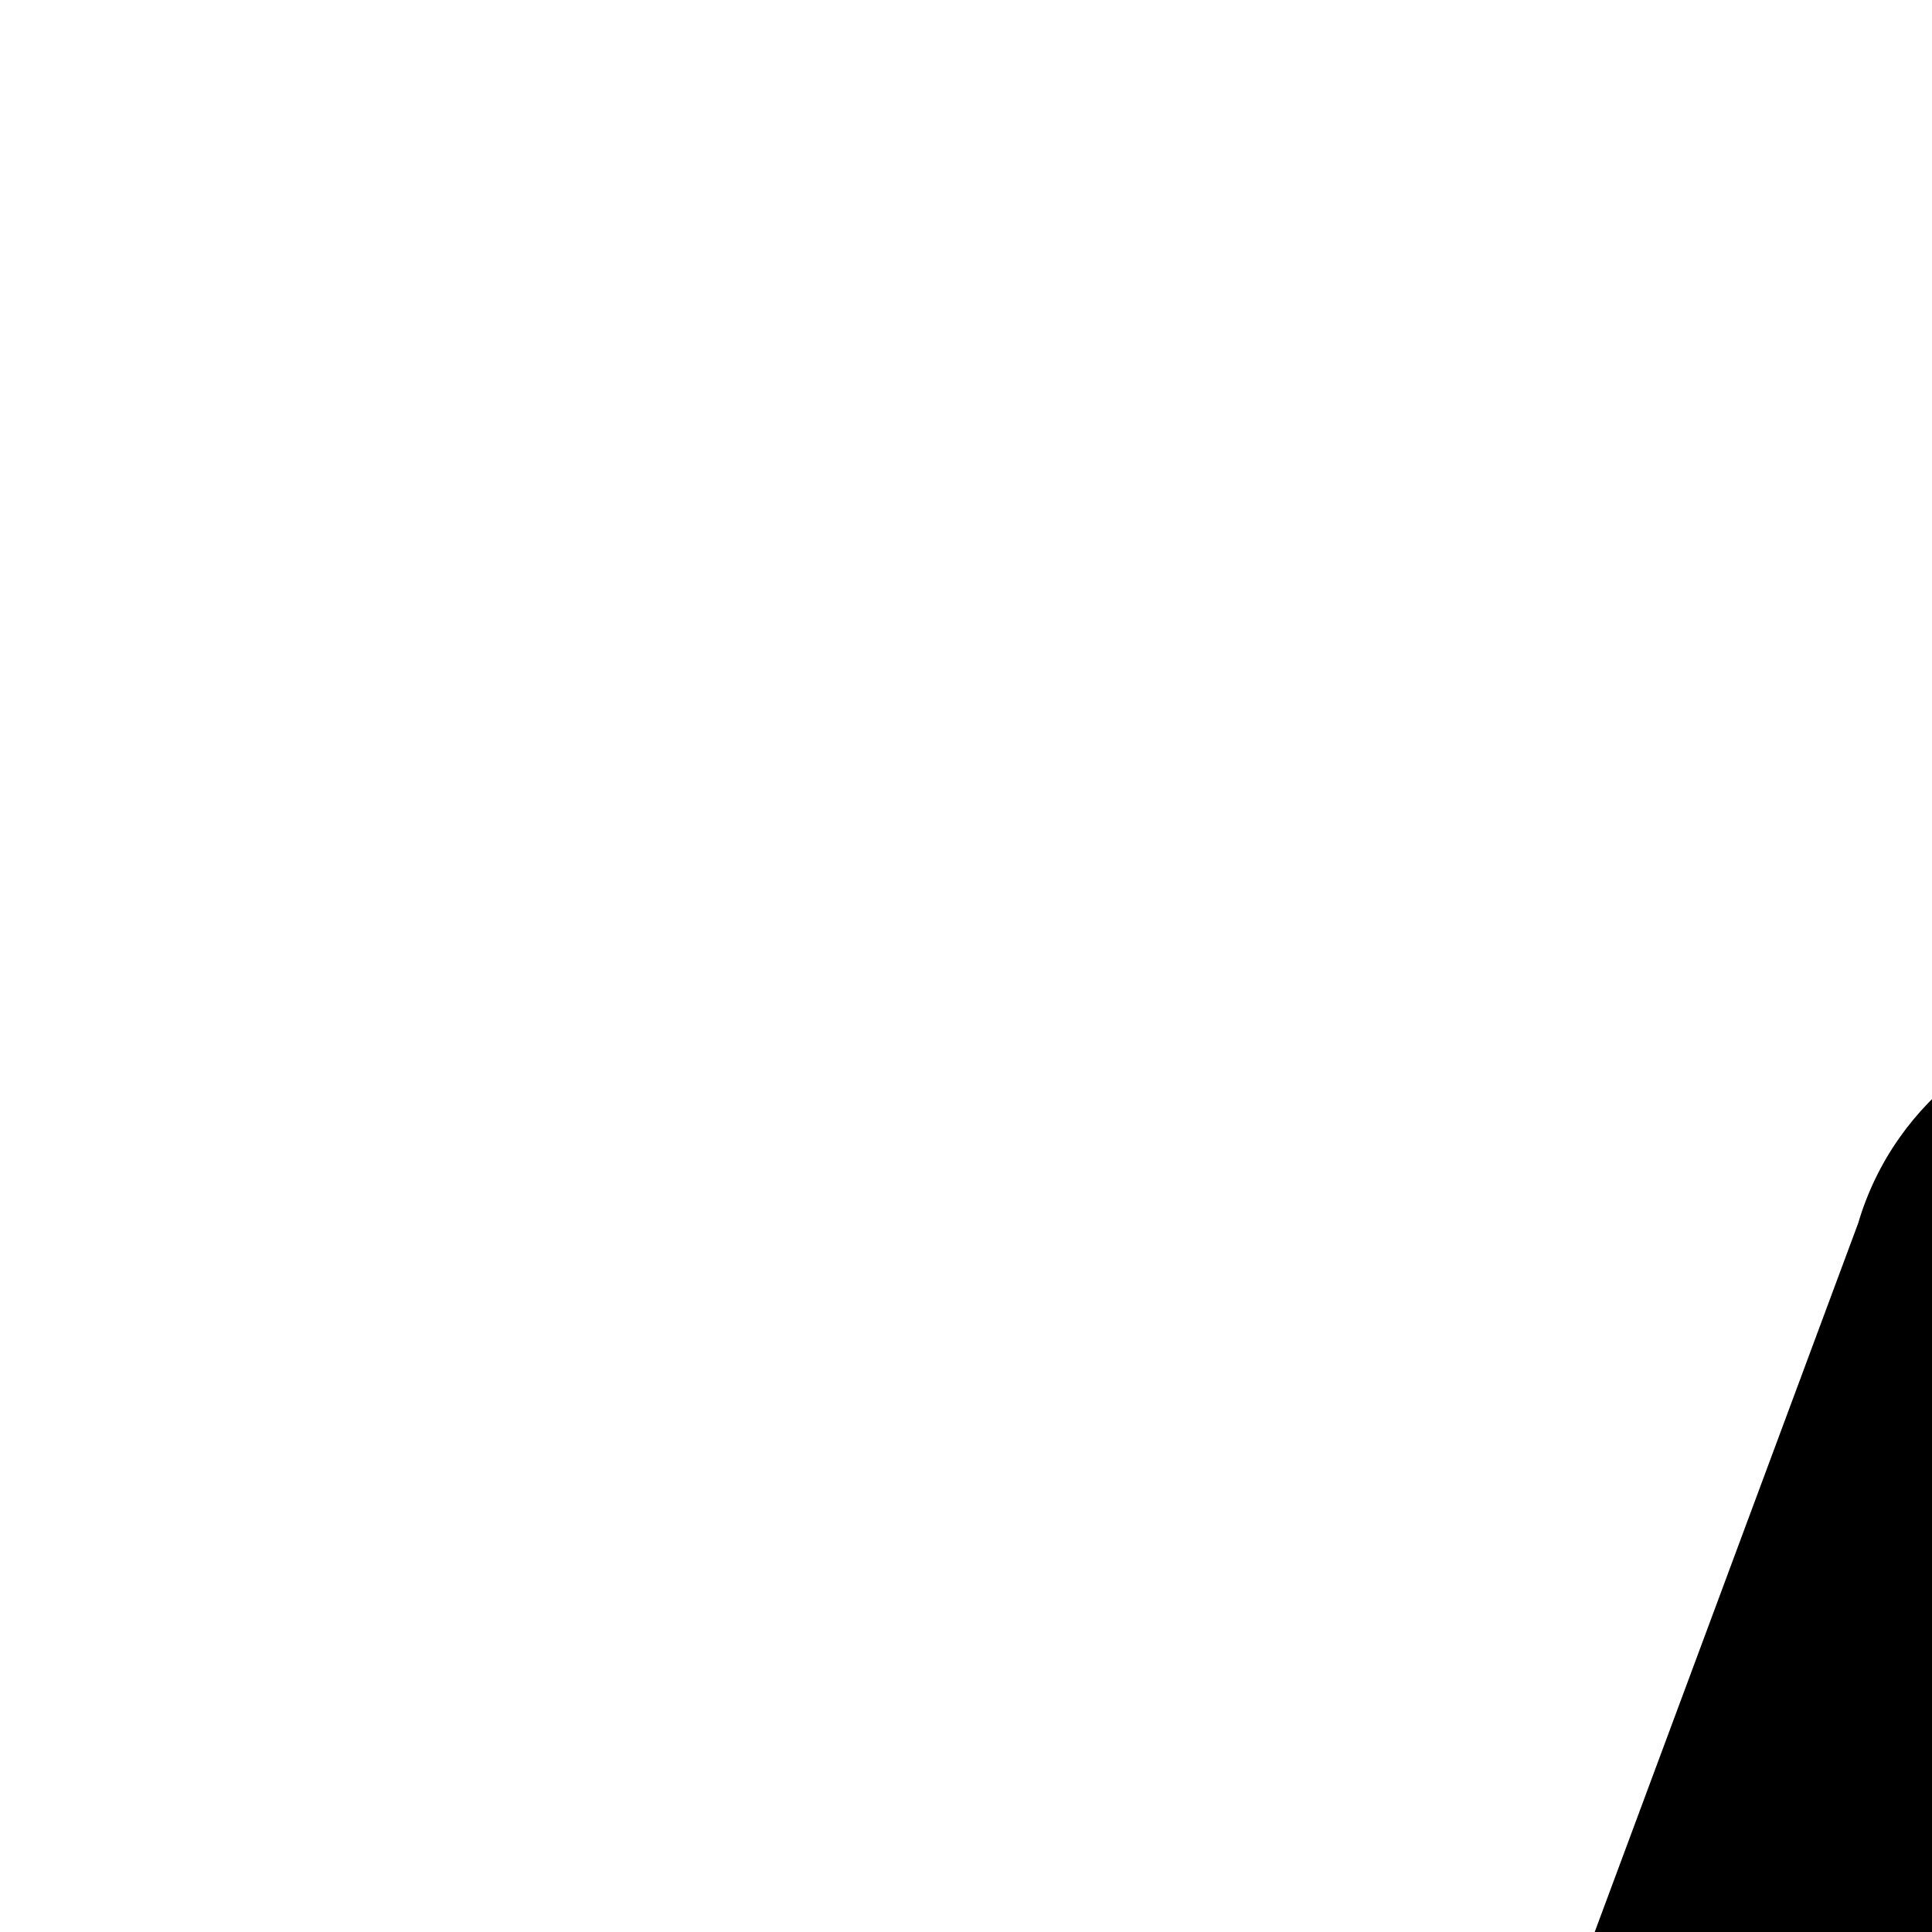
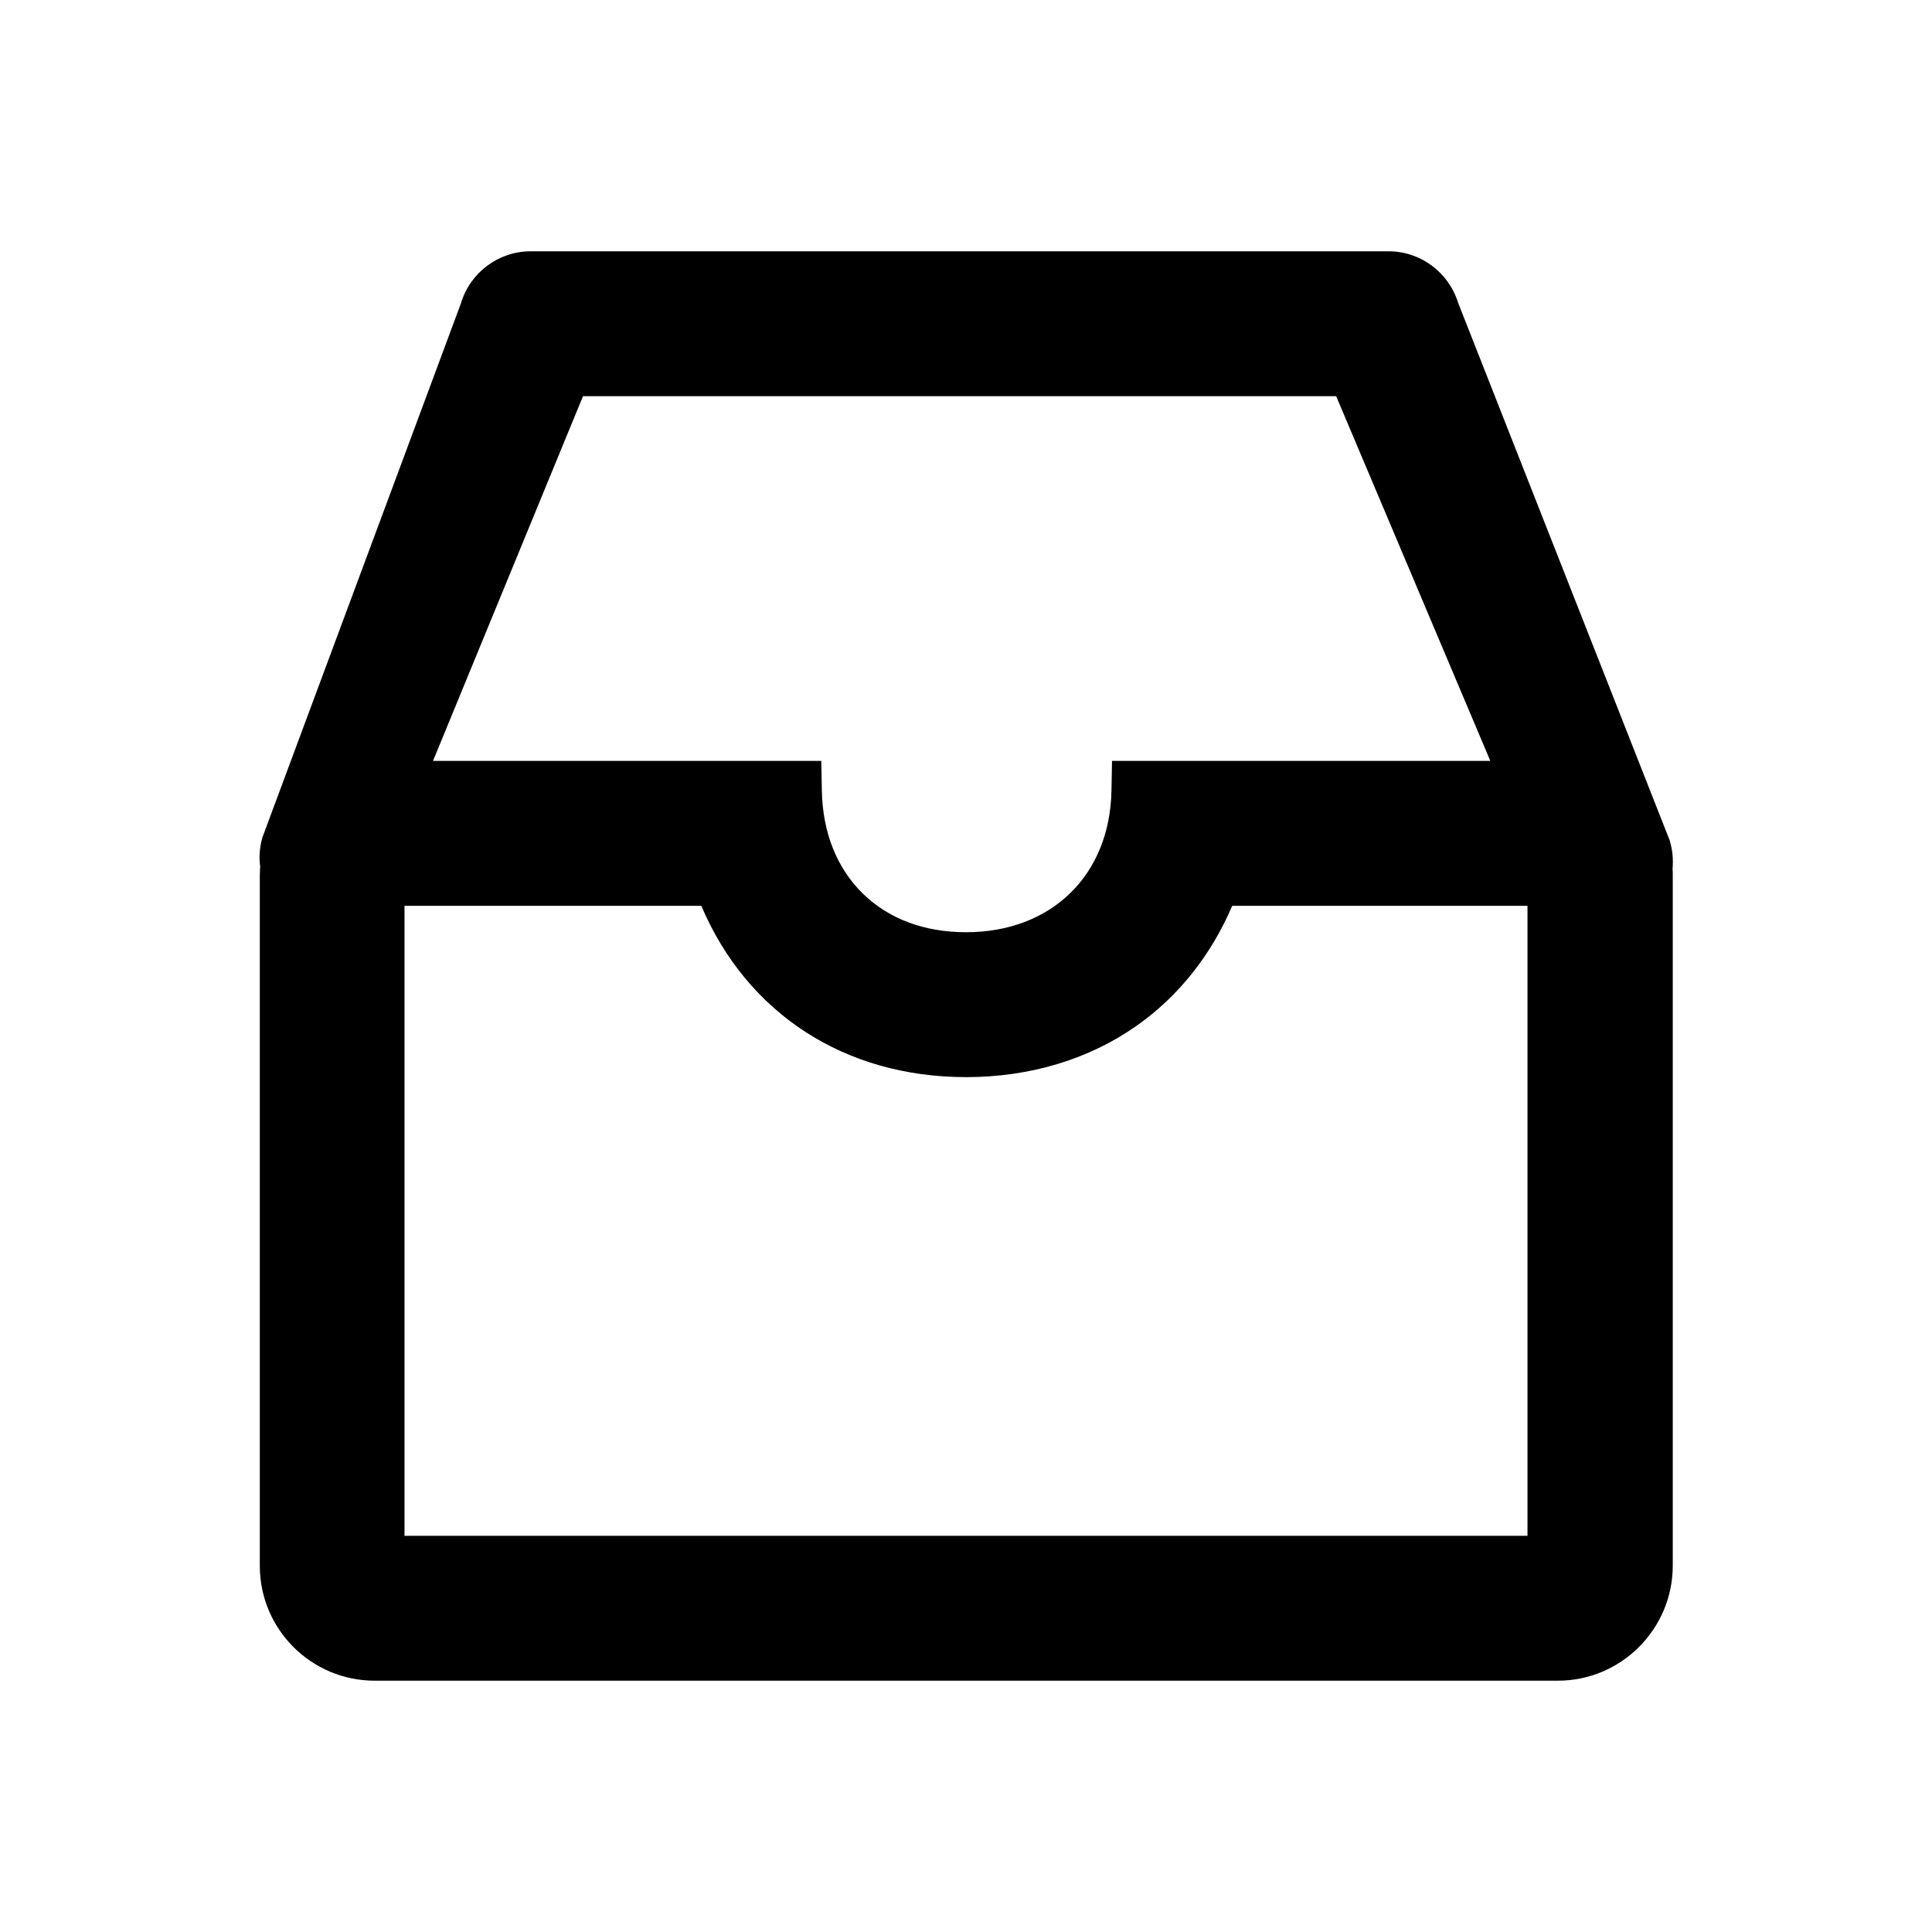
- <svg viewbox="0 0 1024 1024" focusable="false" class="" data-icon="inbox" width="254" height="254" fill="#000000" aria-hidden="true">
+ <svg viewBox="0 0 1024 1024" focusable="false" class="" data-icon="inbox" width="254" height="254" fill="#000000" aria-hidden="true">
  <path d="M885.2 446.3l-.2-.8-112.2-285.1c-5-16.1-19.9-27.2-36.8-27.2H281.2c-17 0-32.1 11.3-36.9 27.6L139.4 443l-.3.7-.2.8c-1.3 4.9-1.7 9.9-1 14.8-.1 1.6-.2 3.2-.2 4.8V830a60.9 60.9 0 0060.8 60.8h627.2c33.5 0 60.8-27.3 60.9-60.8V464.1c0-1.3 0-2.6-.1-3.7.4-4.9 0-9.6-1.3-14.1zm-295.8-43l-.3 15.7c-.8 44.9-31.8 75.1-77.1 75.1-22.1 0-41.1-7.1-54.8-20.6S436 441.2 435.6 419l-.3-15.7H229.5L309 210h399.2l81.7 193.3H589.4zm-375 76.8h157.3c24.3 57.1 76 90.8 140.4 90.8 33.7 0 65-9.4 90.3-27.2 22.2-15.6 39.5-37.4 50.7-63.6h156.5V814H214.4V480.1z" />
</svg>
